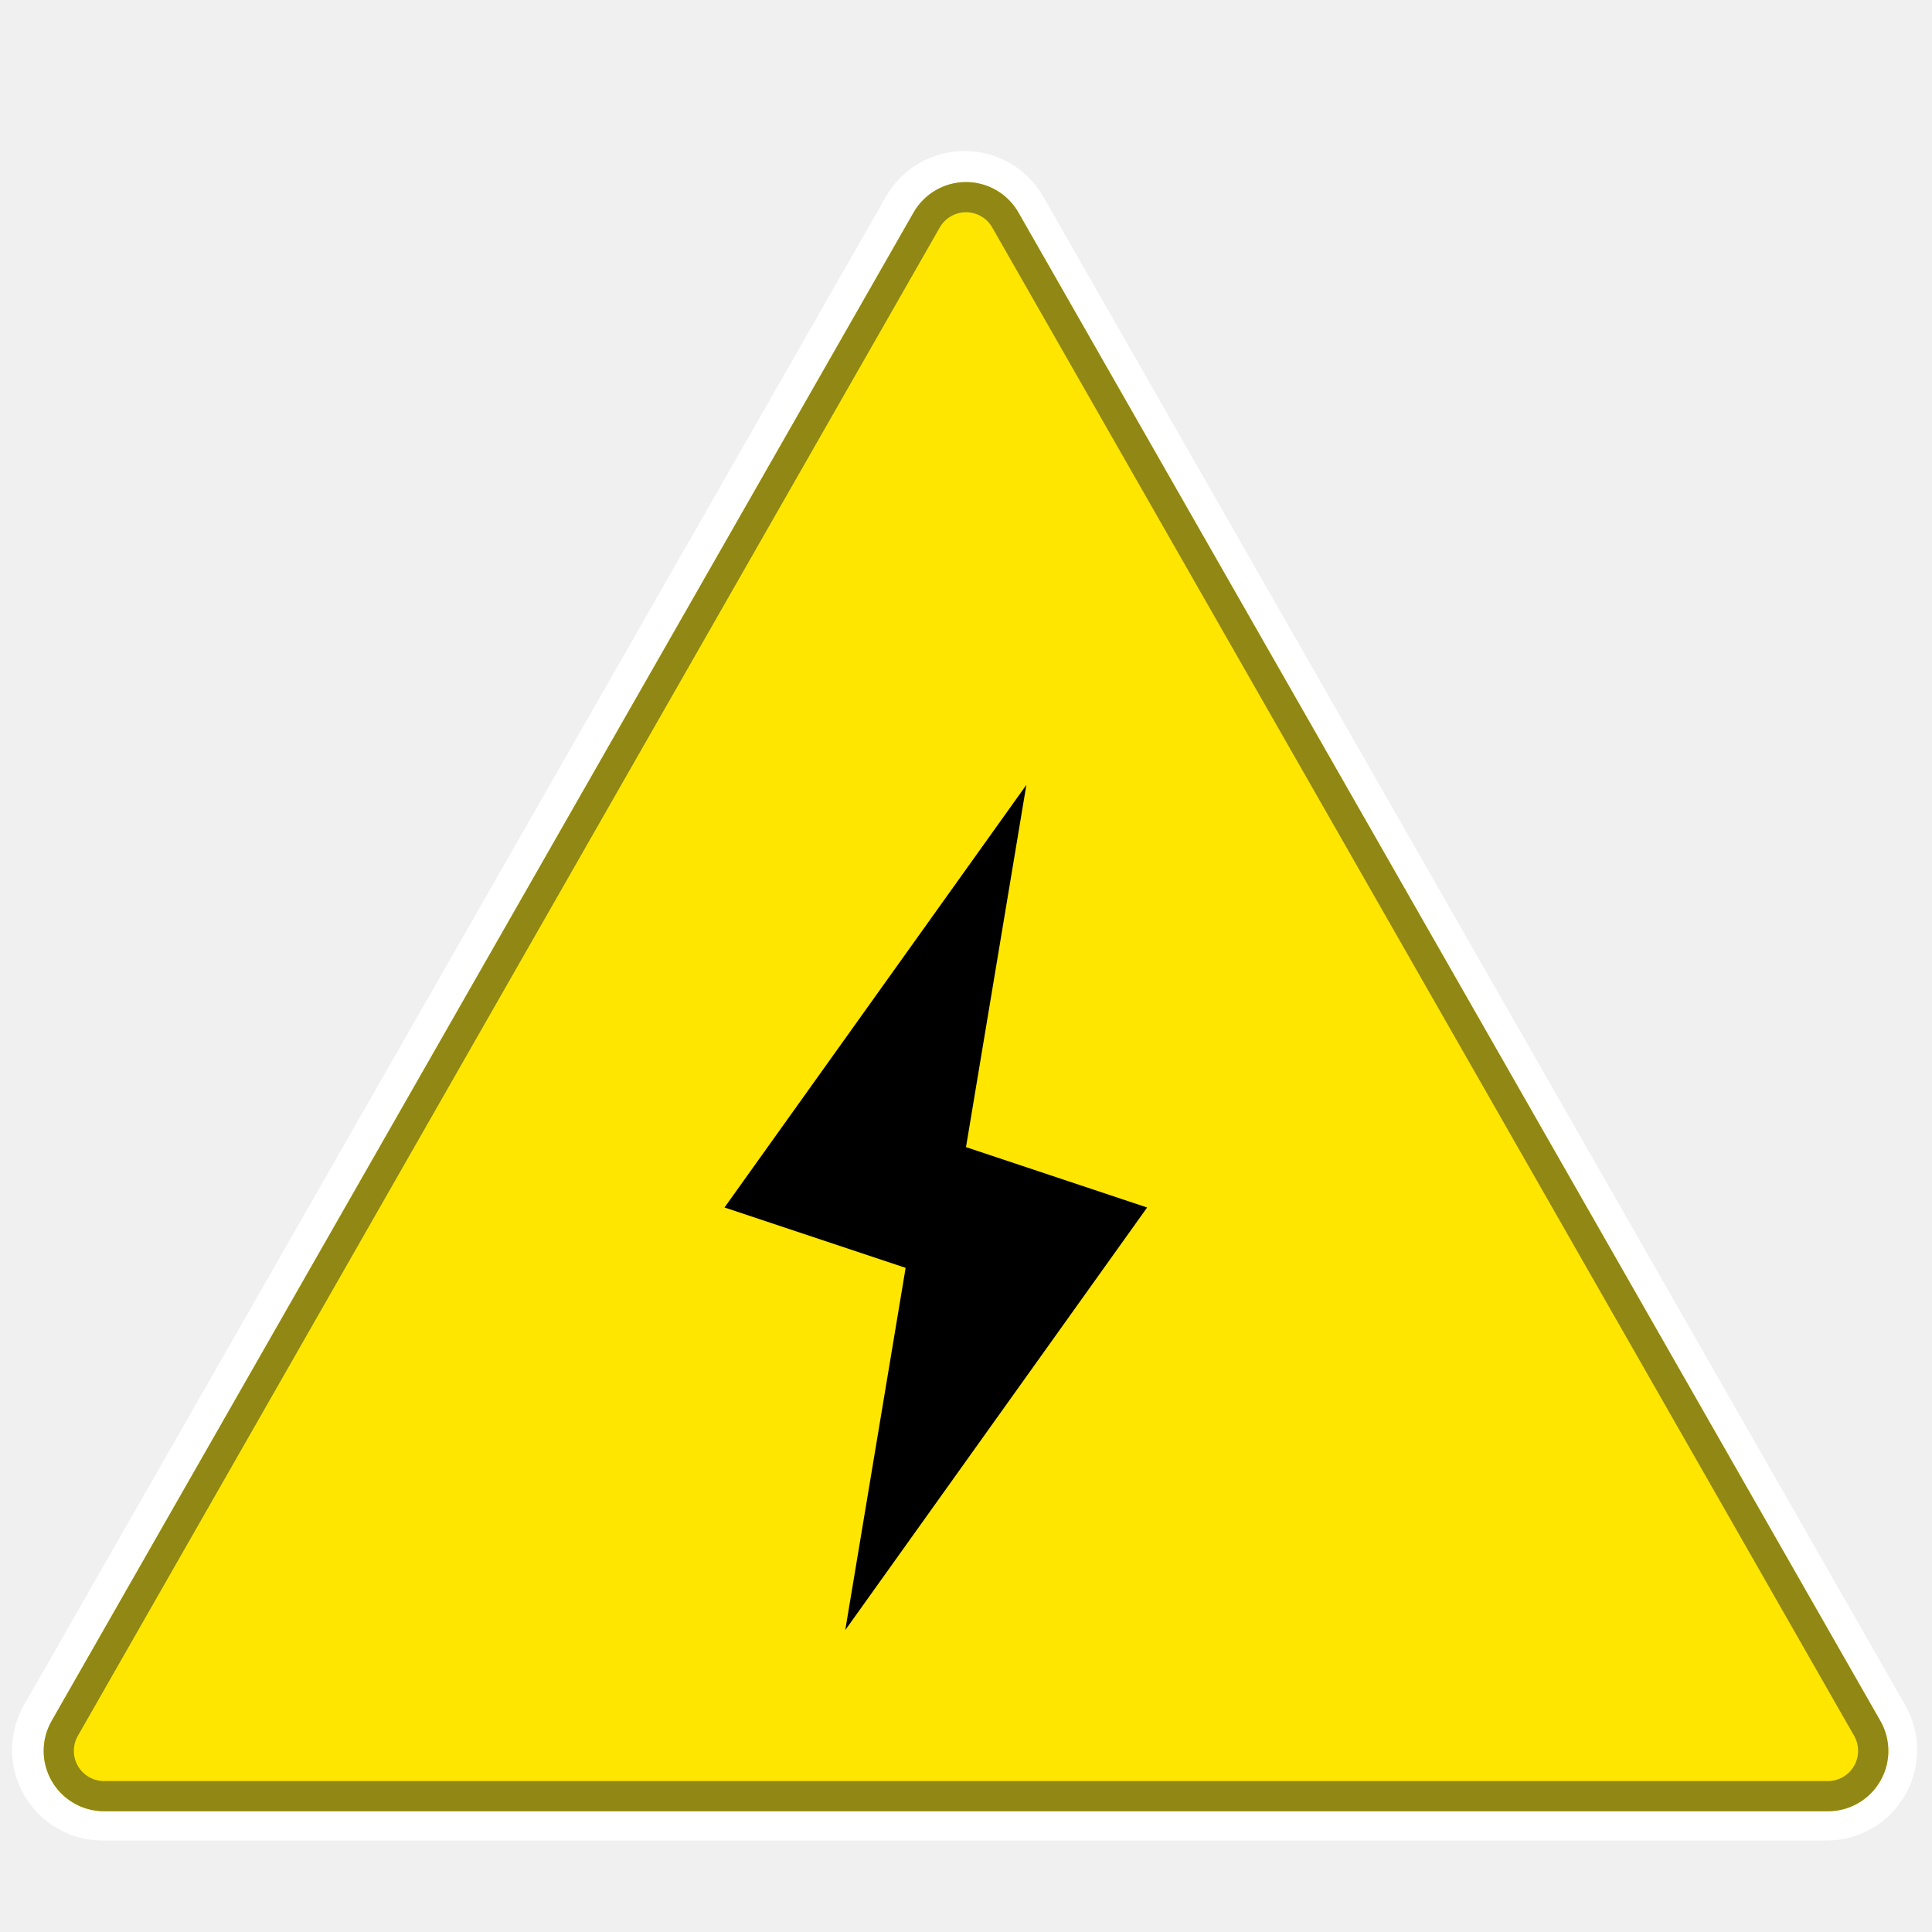
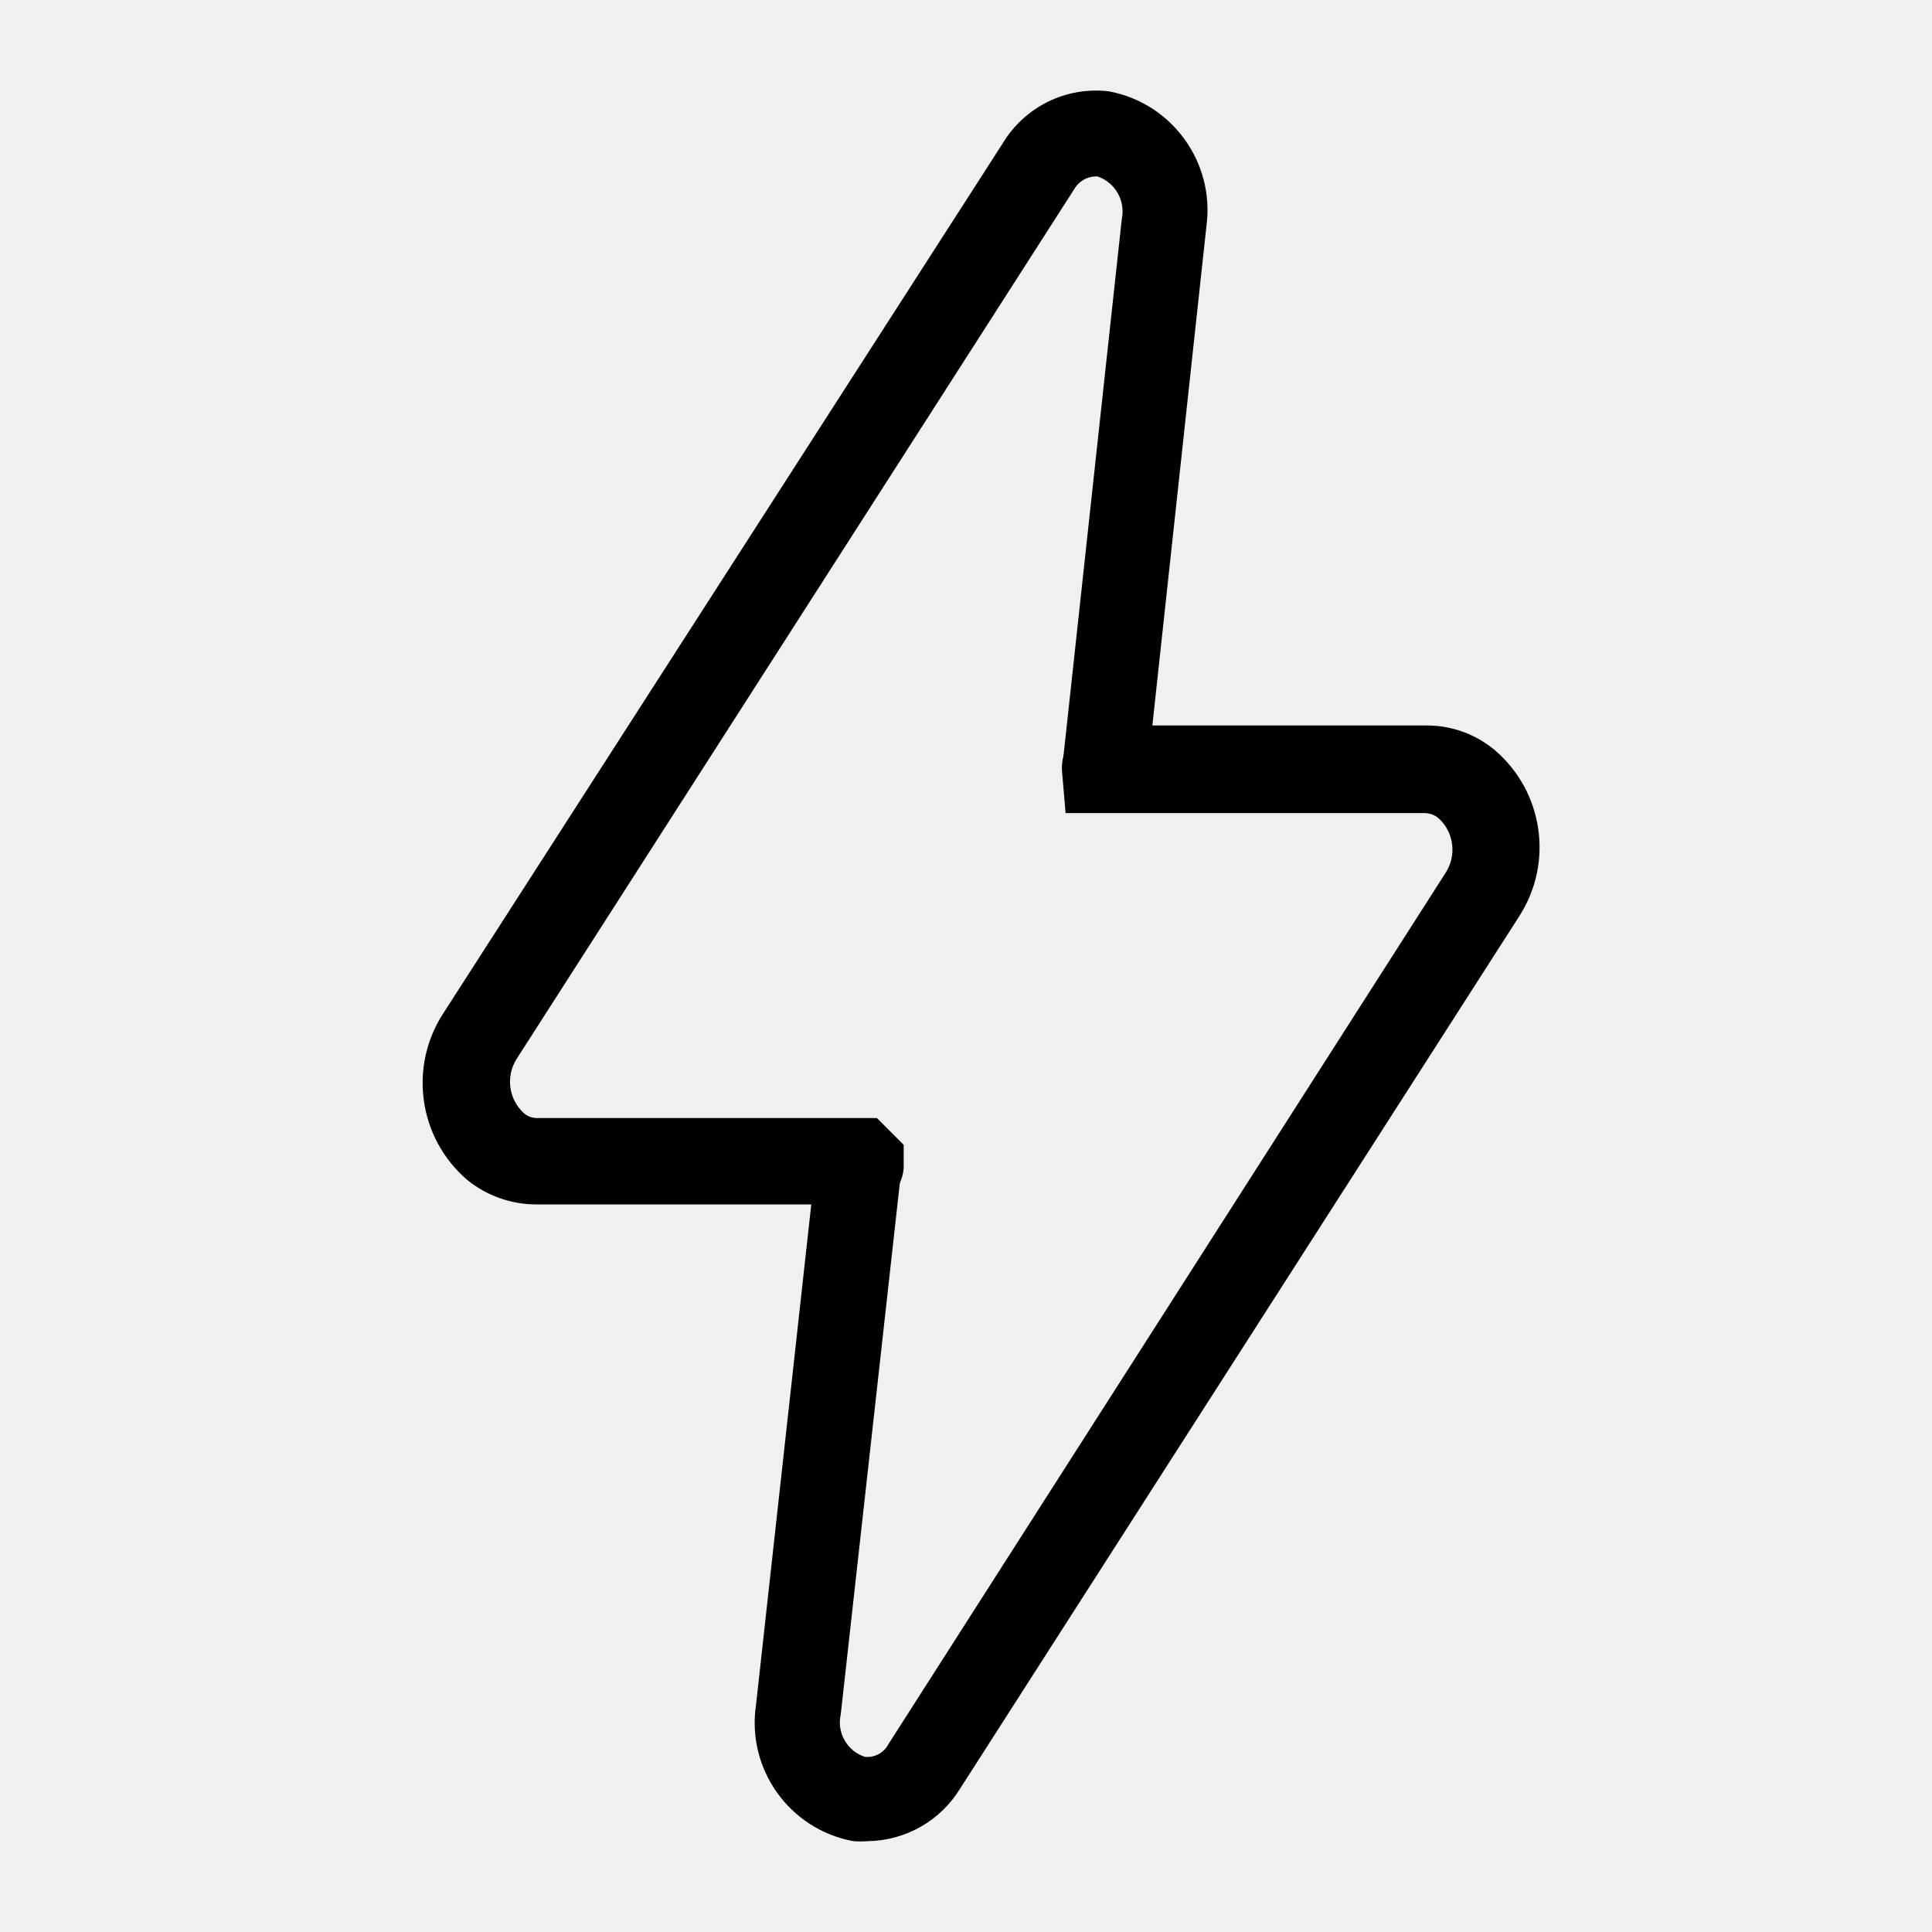
- <svg xmlns="http://www.w3.org/2000/svg" width="32" height="32" fill="none">
-   <path fill="#fff" fill-rule="evenodd" d="M31.556 28.24a1.5 1.5 0 0 1-1.302 2.245H1.7A1.5 1.5 0 0 1 .398 28.24L14.675 3.256a1.5 1.5 0 0 1 2.604 0l14.277 24.985z" clip-rule="evenodd" />
-   <path fill="#FFE600" fill-rule="evenodd" d="M30.277 30a1 1 0 0 0 .868-1.496L16.868 3.519a1 1 0 0 0-1.736 0L.855 28.504A1 1 0 0 0 1.723 30h28.554z" clip-rule="evenodd" />
-   <path fill="#908715" fill-rule="evenodd" d="M31.277 29a1 1 0 0 0-.132-.496L16.868 3.519a1 1 0 0 0-1.736 0L.855 28.504A1 1 0 0 0 1.723 30h28.554a1 1 0 0 0 1-1zM16.434 3.767l14.277 24.985a.501.501 0 0 1-.434.748H1.723a.5.5 0 0 1-.434-.748L15.566 3.767a.5.5 0 0 1 .868 0z" clip-rule="evenodd" />
-   <path fill="#000" fill-rule="evenodd" d="M12 20l3 1-1 6 5-7-3-1 1-6-5 7z" clip-rule="evenodd" />
+ <svg xmlns="http://www.w3.org/2000/svg" width="64px" height="64px" viewBox="0 0 64 64" version="1.1">
+   <g id="thunderstorm" stroke="none" stroke-width="1" fill="none" fill-rule="evenodd">
+     <g id="3" transform="translate(14, 3)" fill="#000000" fill-rule="nonzero">
+       <path d="M14.443,36.997 L14.302,36.997 C14.166,36.986 14.033,36.953 13.908,36.898 L3.781,36.898 C2.94,36.902 2.124,36.613 1.471,36.081 C-0.133,34.701 -0.47,32.345 0.683,30.57 L19.218,1.746 C19.95,0.529 21.329,-0.144 22.739,0.026 C24.83,0.42 26.248,2.383 25.964,4.494 L24.006,22.578 C23.967,22.953 23.78,23.296 23.486,23.532 C23.193,23.768 22.817,23.876 22.443,23.833 C21.674,23.744 21.121,23.052 21.203,22.282 L23.161,4.255 C23.287,3.65 22.943,3.045 22.358,2.845 C22.041,2.829 21.742,2.993 21.584,3.268 L3.105,32.092 C2.755,32.659 2.849,33.394 3.331,33.854 C3.452,33.97 3.613,34.036 3.781,34.037 L15.049,34.037 L15.936,34.925 L15.936,35.7 C15.876,36.468 15.211,37.046 14.443,36.997 Z" id="Path" />
+       <path d="M14.754,57.99 C14.59,58.003 14.425,58.003 14.26,57.99 C12.148,57.596 10.727,55.602 11.044,53.479 L13.033,35.465 C13.119,34.687 13.82,34.125 14.599,34.211 C15.378,34.297 15.94,34.997 15.854,35.775 L13.851,53.789 C13.712,54.396 14.061,55.009 14.655,55.199 C14.976,55.229 15.283,55.062 15.431,54.776 L33.881,25.923 C34.264,25.344 34.168,24.573 33.655,24.105 C33.525,23.996 33.36,23.936 33.19,23.935 L21.299,23.935 L21.186,22.611 C21.139,22.232 21.247,21.85 21.486,21.552 C21.725,21.255 22.075,21.067 22.456,21.032 C22.632,20.989 22.815,20.989 22.992,21.032 L33.26,21.032 C34.086,21.03 34.885,21.319 35.517,21.849 C37.129,23.226 37.473,25.582 36.321,27.361 L17.801,56.256 C17.149,57.317 16,57.971 14.754,57.99 Z" id="Path" />
+     </g>
+   </g>
</svg>
